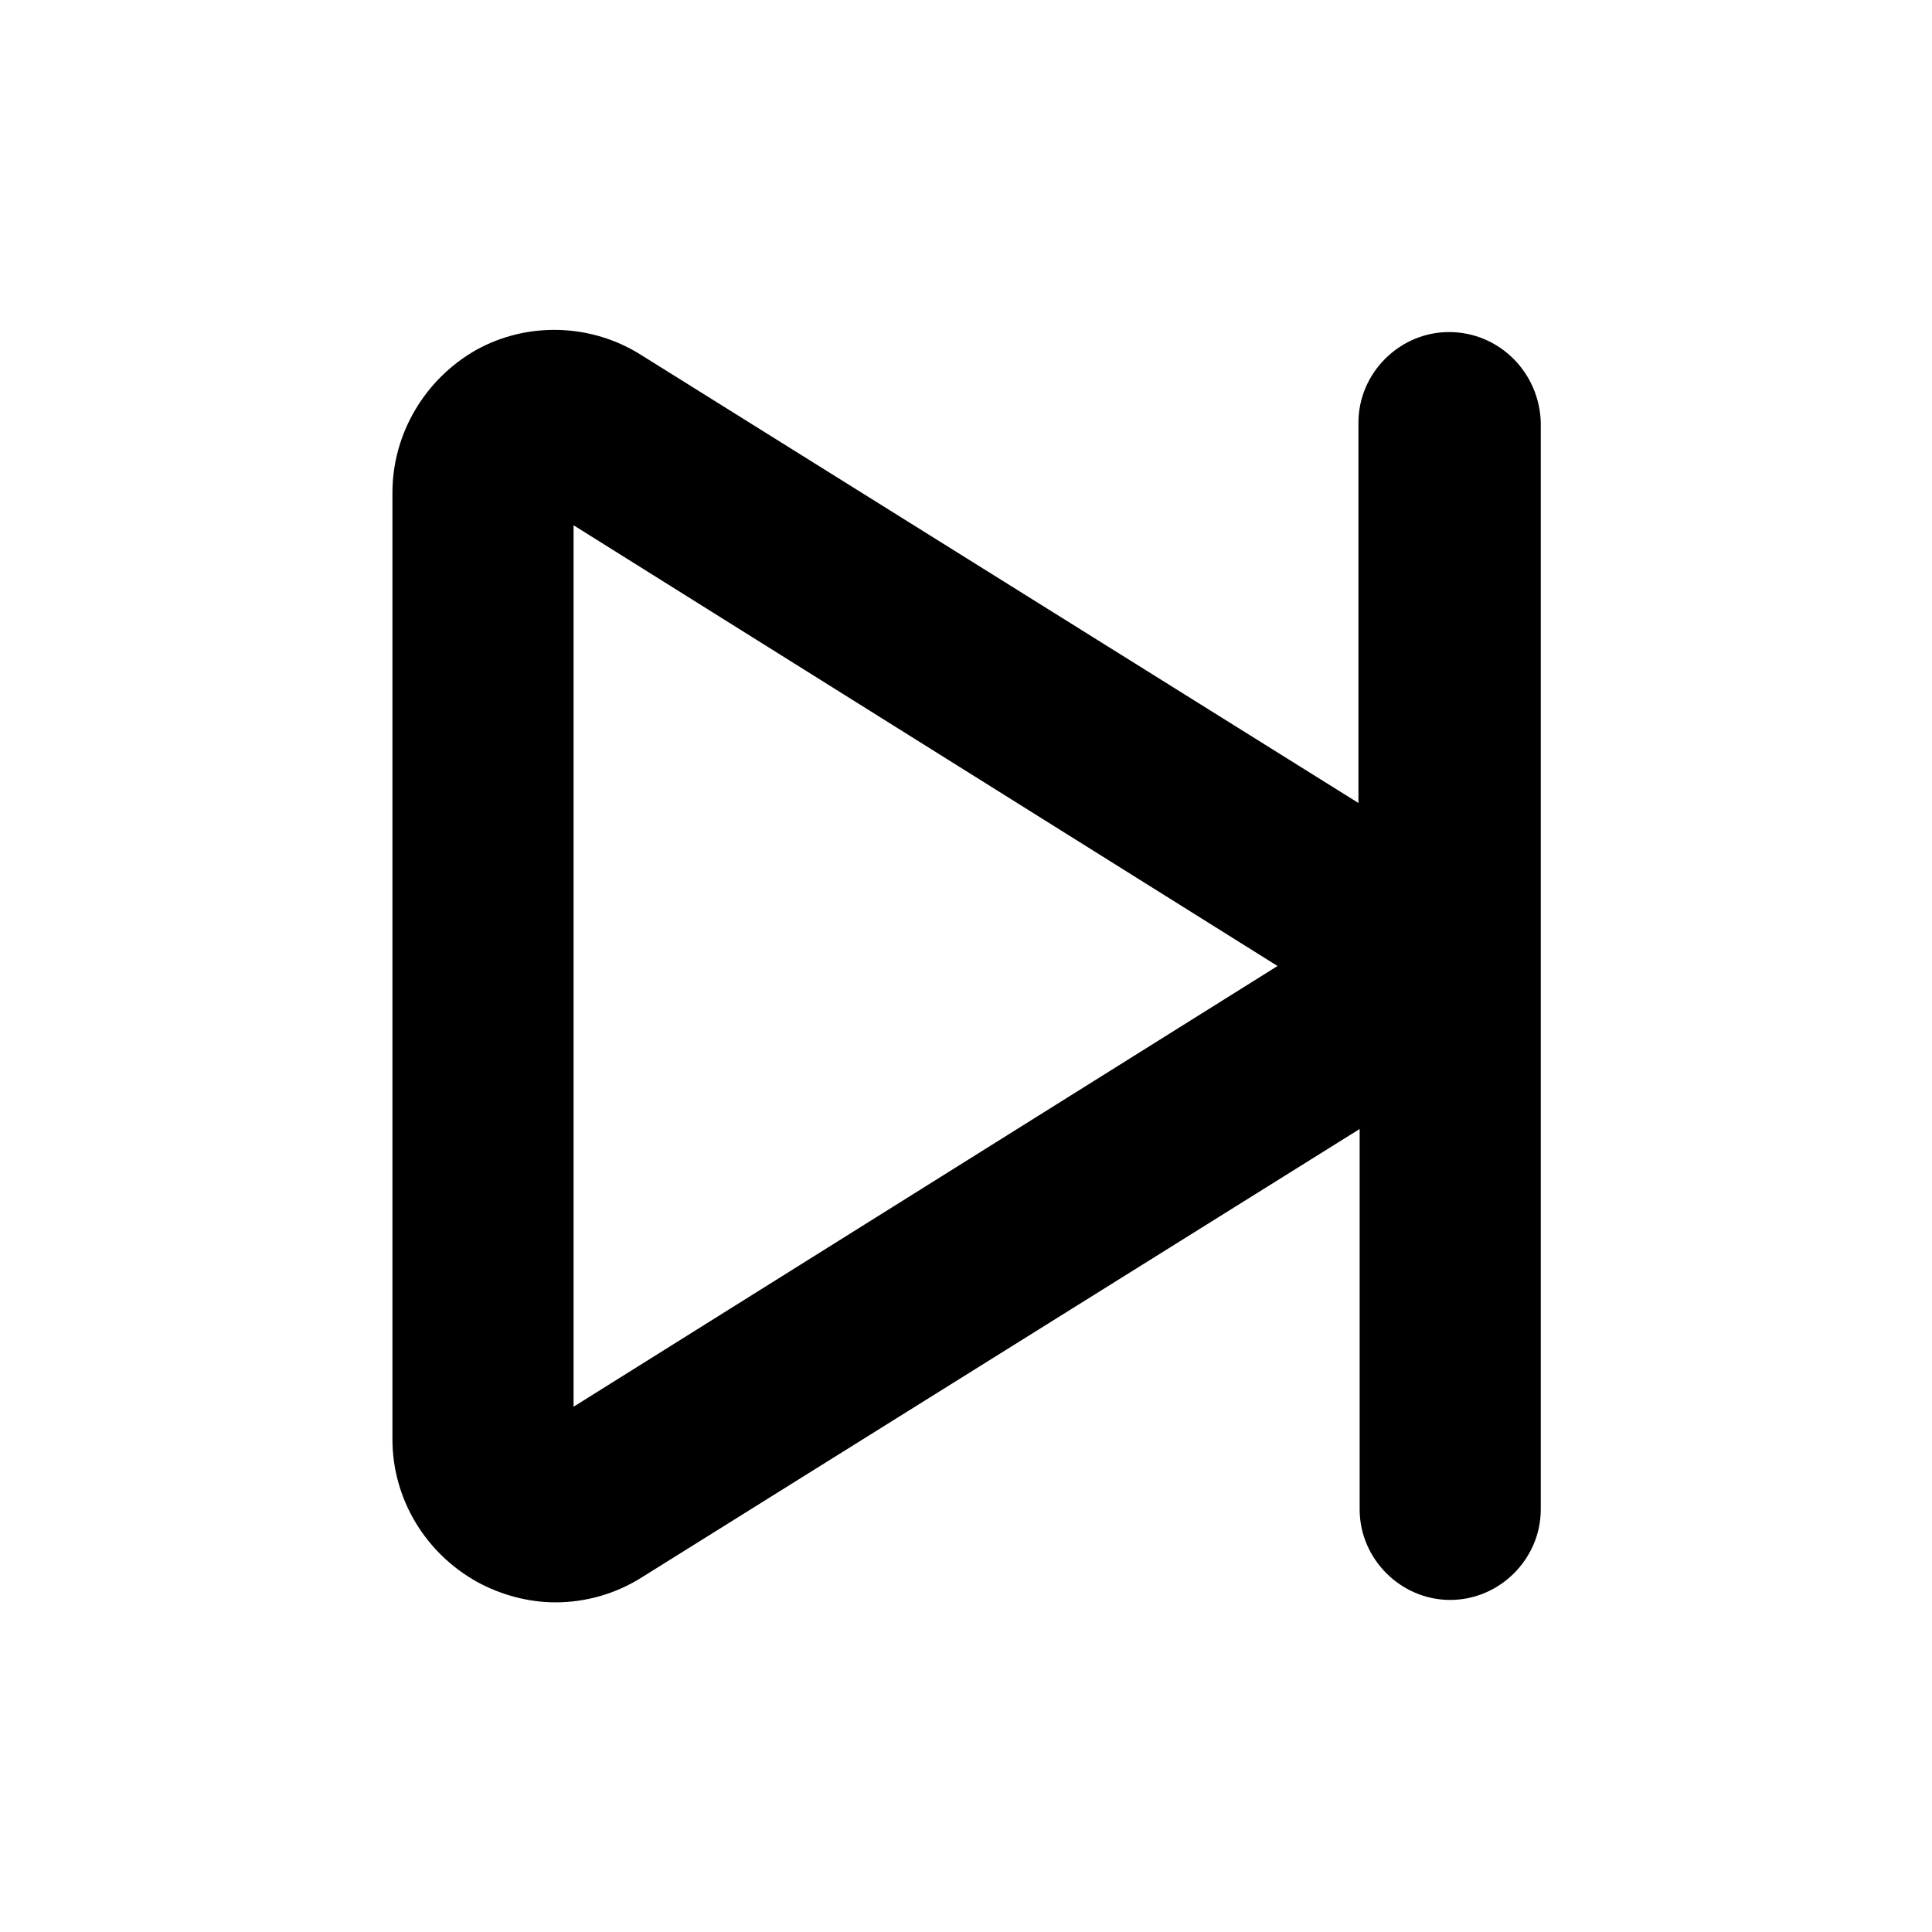
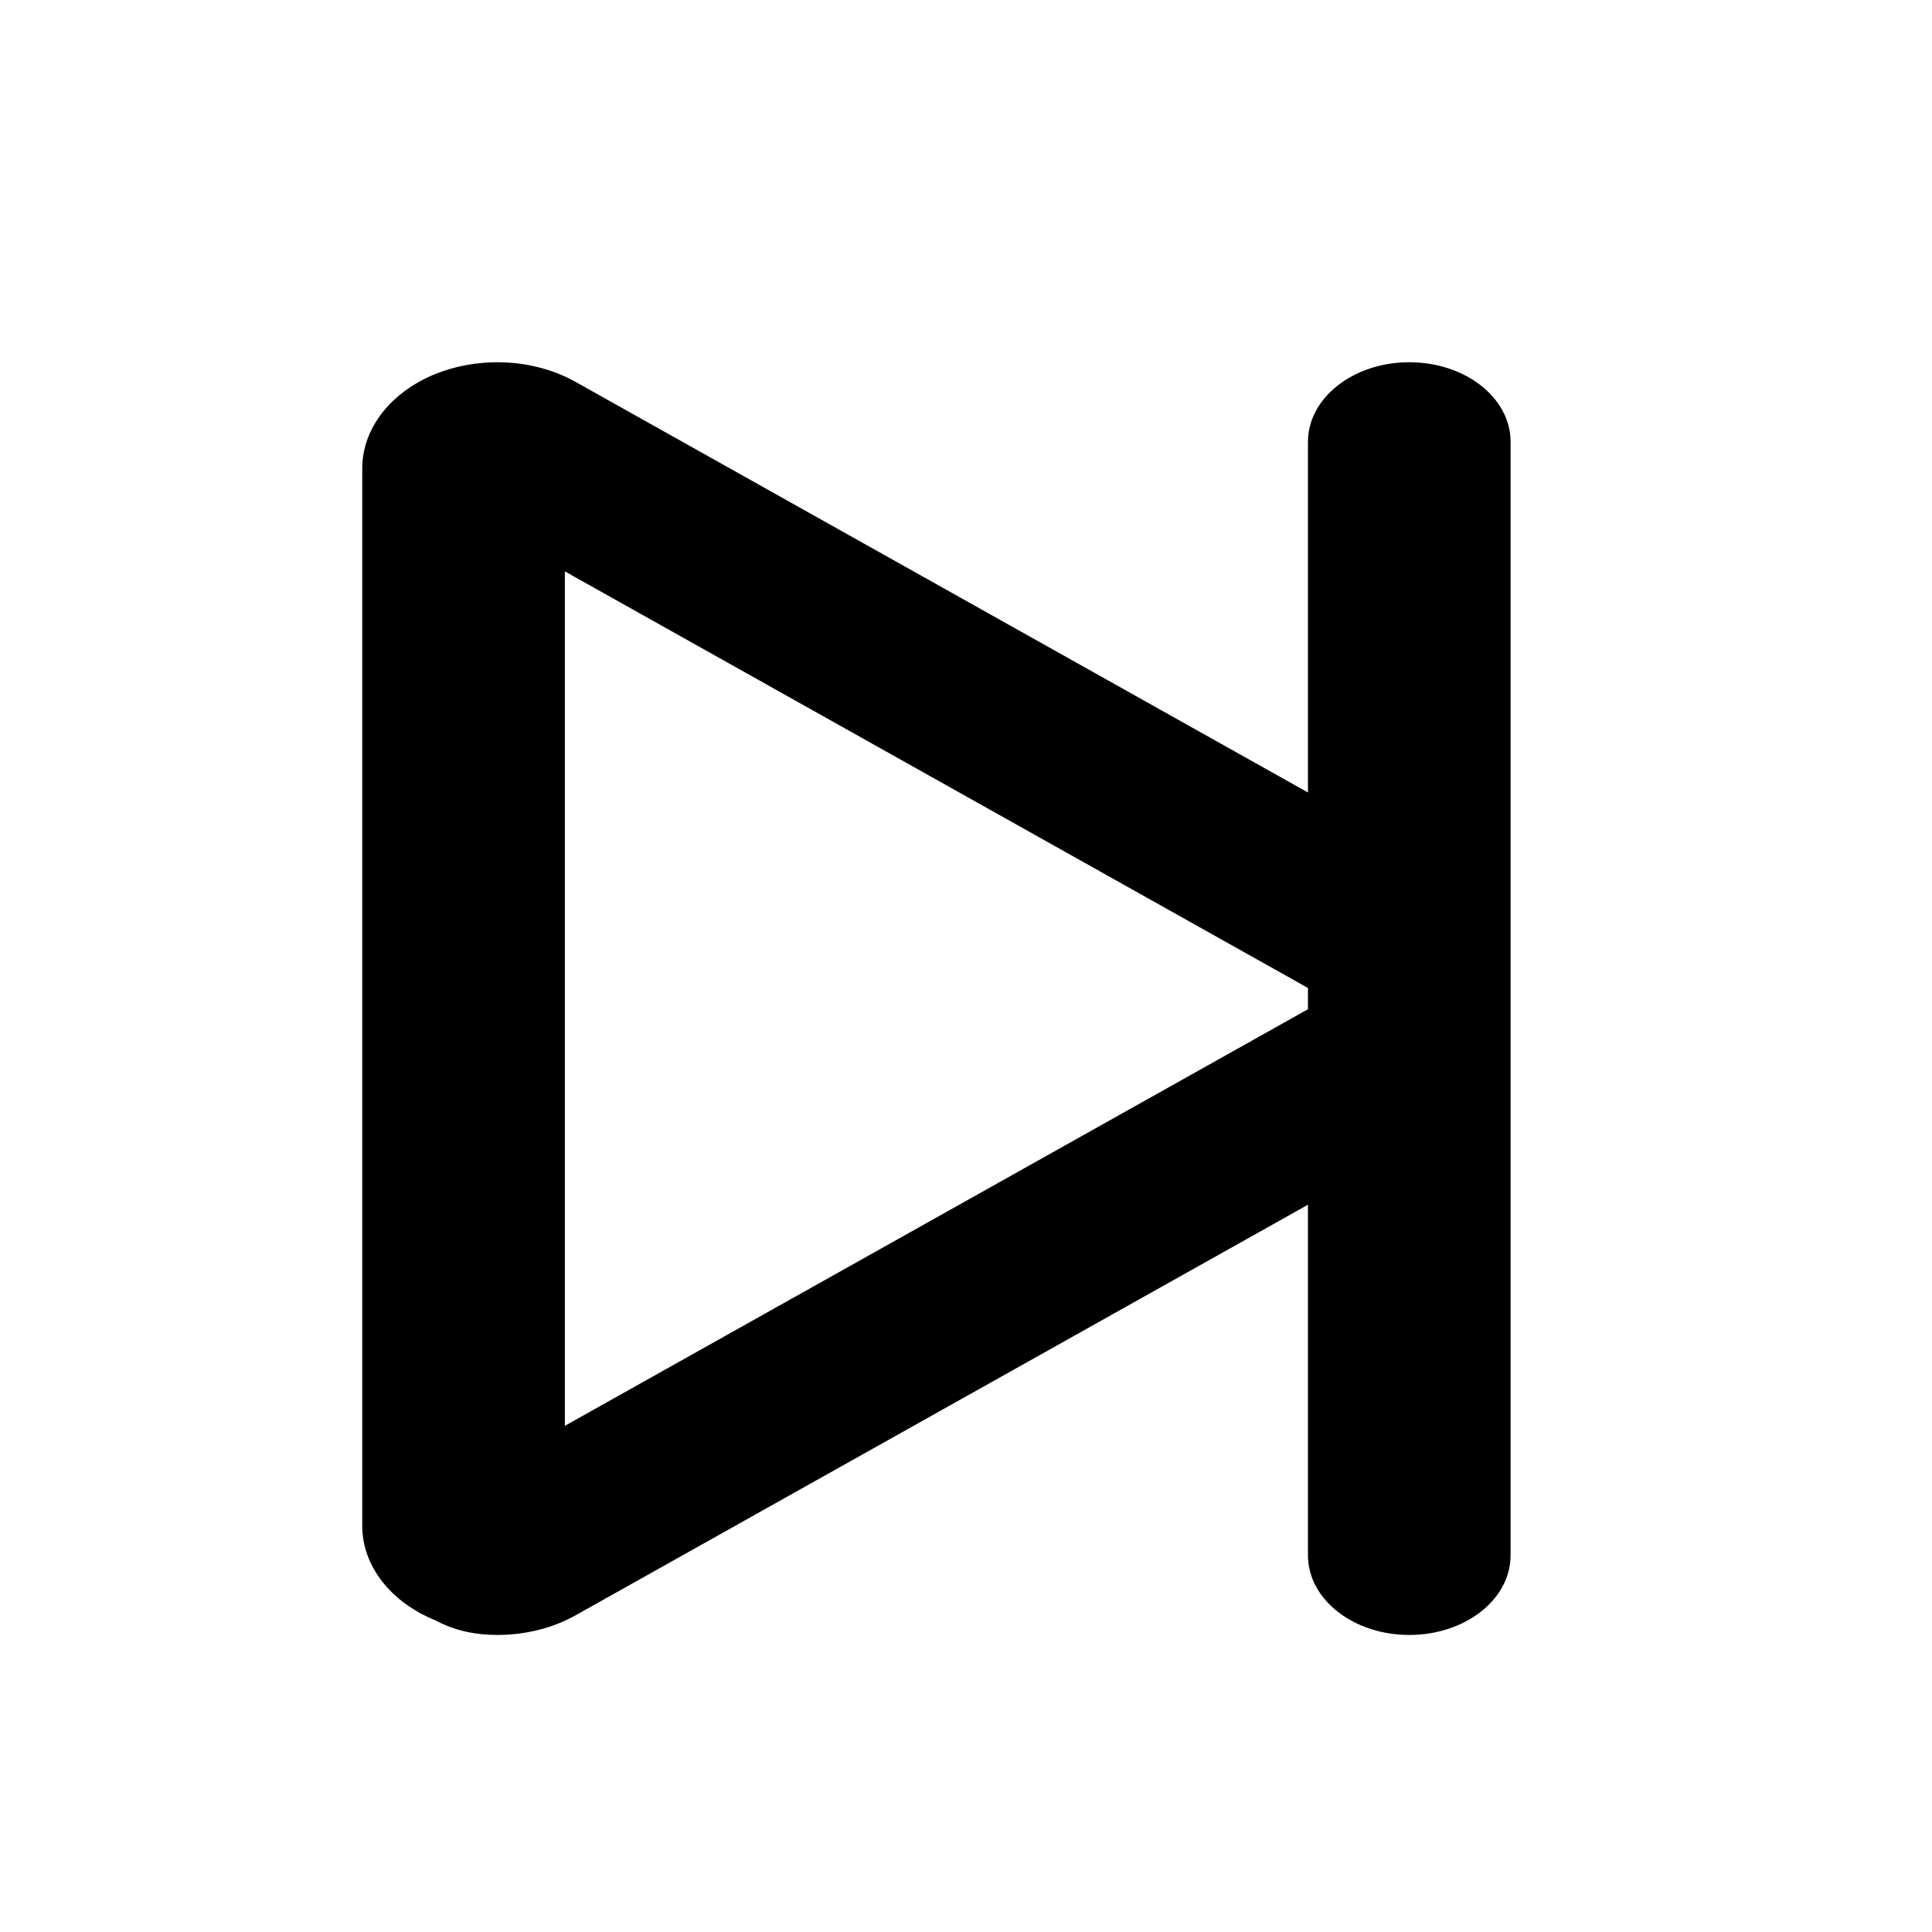
<svg xmlns="http://www.w3.org/2000/svg" viewBox="0 0 16 16">
-   <path d="M12 2.75C11.59 2.75 11.25 3.09 11.25 3.5V6.65L5.31 2.94C4.9 2.68 4.37 2.66 3.94 2.9C3.52 3.14 3.25 3.59 3.25 4.08V11.92C3.25 12.41 3.52 12.86 3.95 13.1C4.15 13.21 4.38 13.27 4.6 13.27C4.85 13.27 5.1 13.2 5.32 13.06L11.26 9.35V12.5C11.26 12.91 11.6 13.25 12.01 13.25C12.42 13.25 12.76 12.91 12.76 12.5V3.5C12.75 3.09 12.42 2.75 12 2.75ZM4.75 11.65V4.35L10.58 8L4.75 11.65Z" />
+   <path d="M11.671 3C11.208 3 10.832 3.295 10.832 3.659V6.563L4.769 3.164C4.576 3.055 4.348 3 4.119 3C3.944 3 3.768 3.032 3.606 3.097C3.234 3.248 3 3.549 3 3.879V12.637C3 12.967 3.234 13.268 3.606 13.419C3.768 13.507 3.944 13.54 4.119 13.54C4.348 13.54 4.575 13.485 4.769 13.376L10.832 9.977V12.881C10.832 13.245 11.208 13.54 11.671 13.54C12.134 13.54 12.51 13.246 12.51 12.881V3.659C12.51 3.295 12.136 3 11.671 3ZM10.832 8.358L4.678 11.808V4.732L10.832 8.182V8.358Z" />
</svg>
